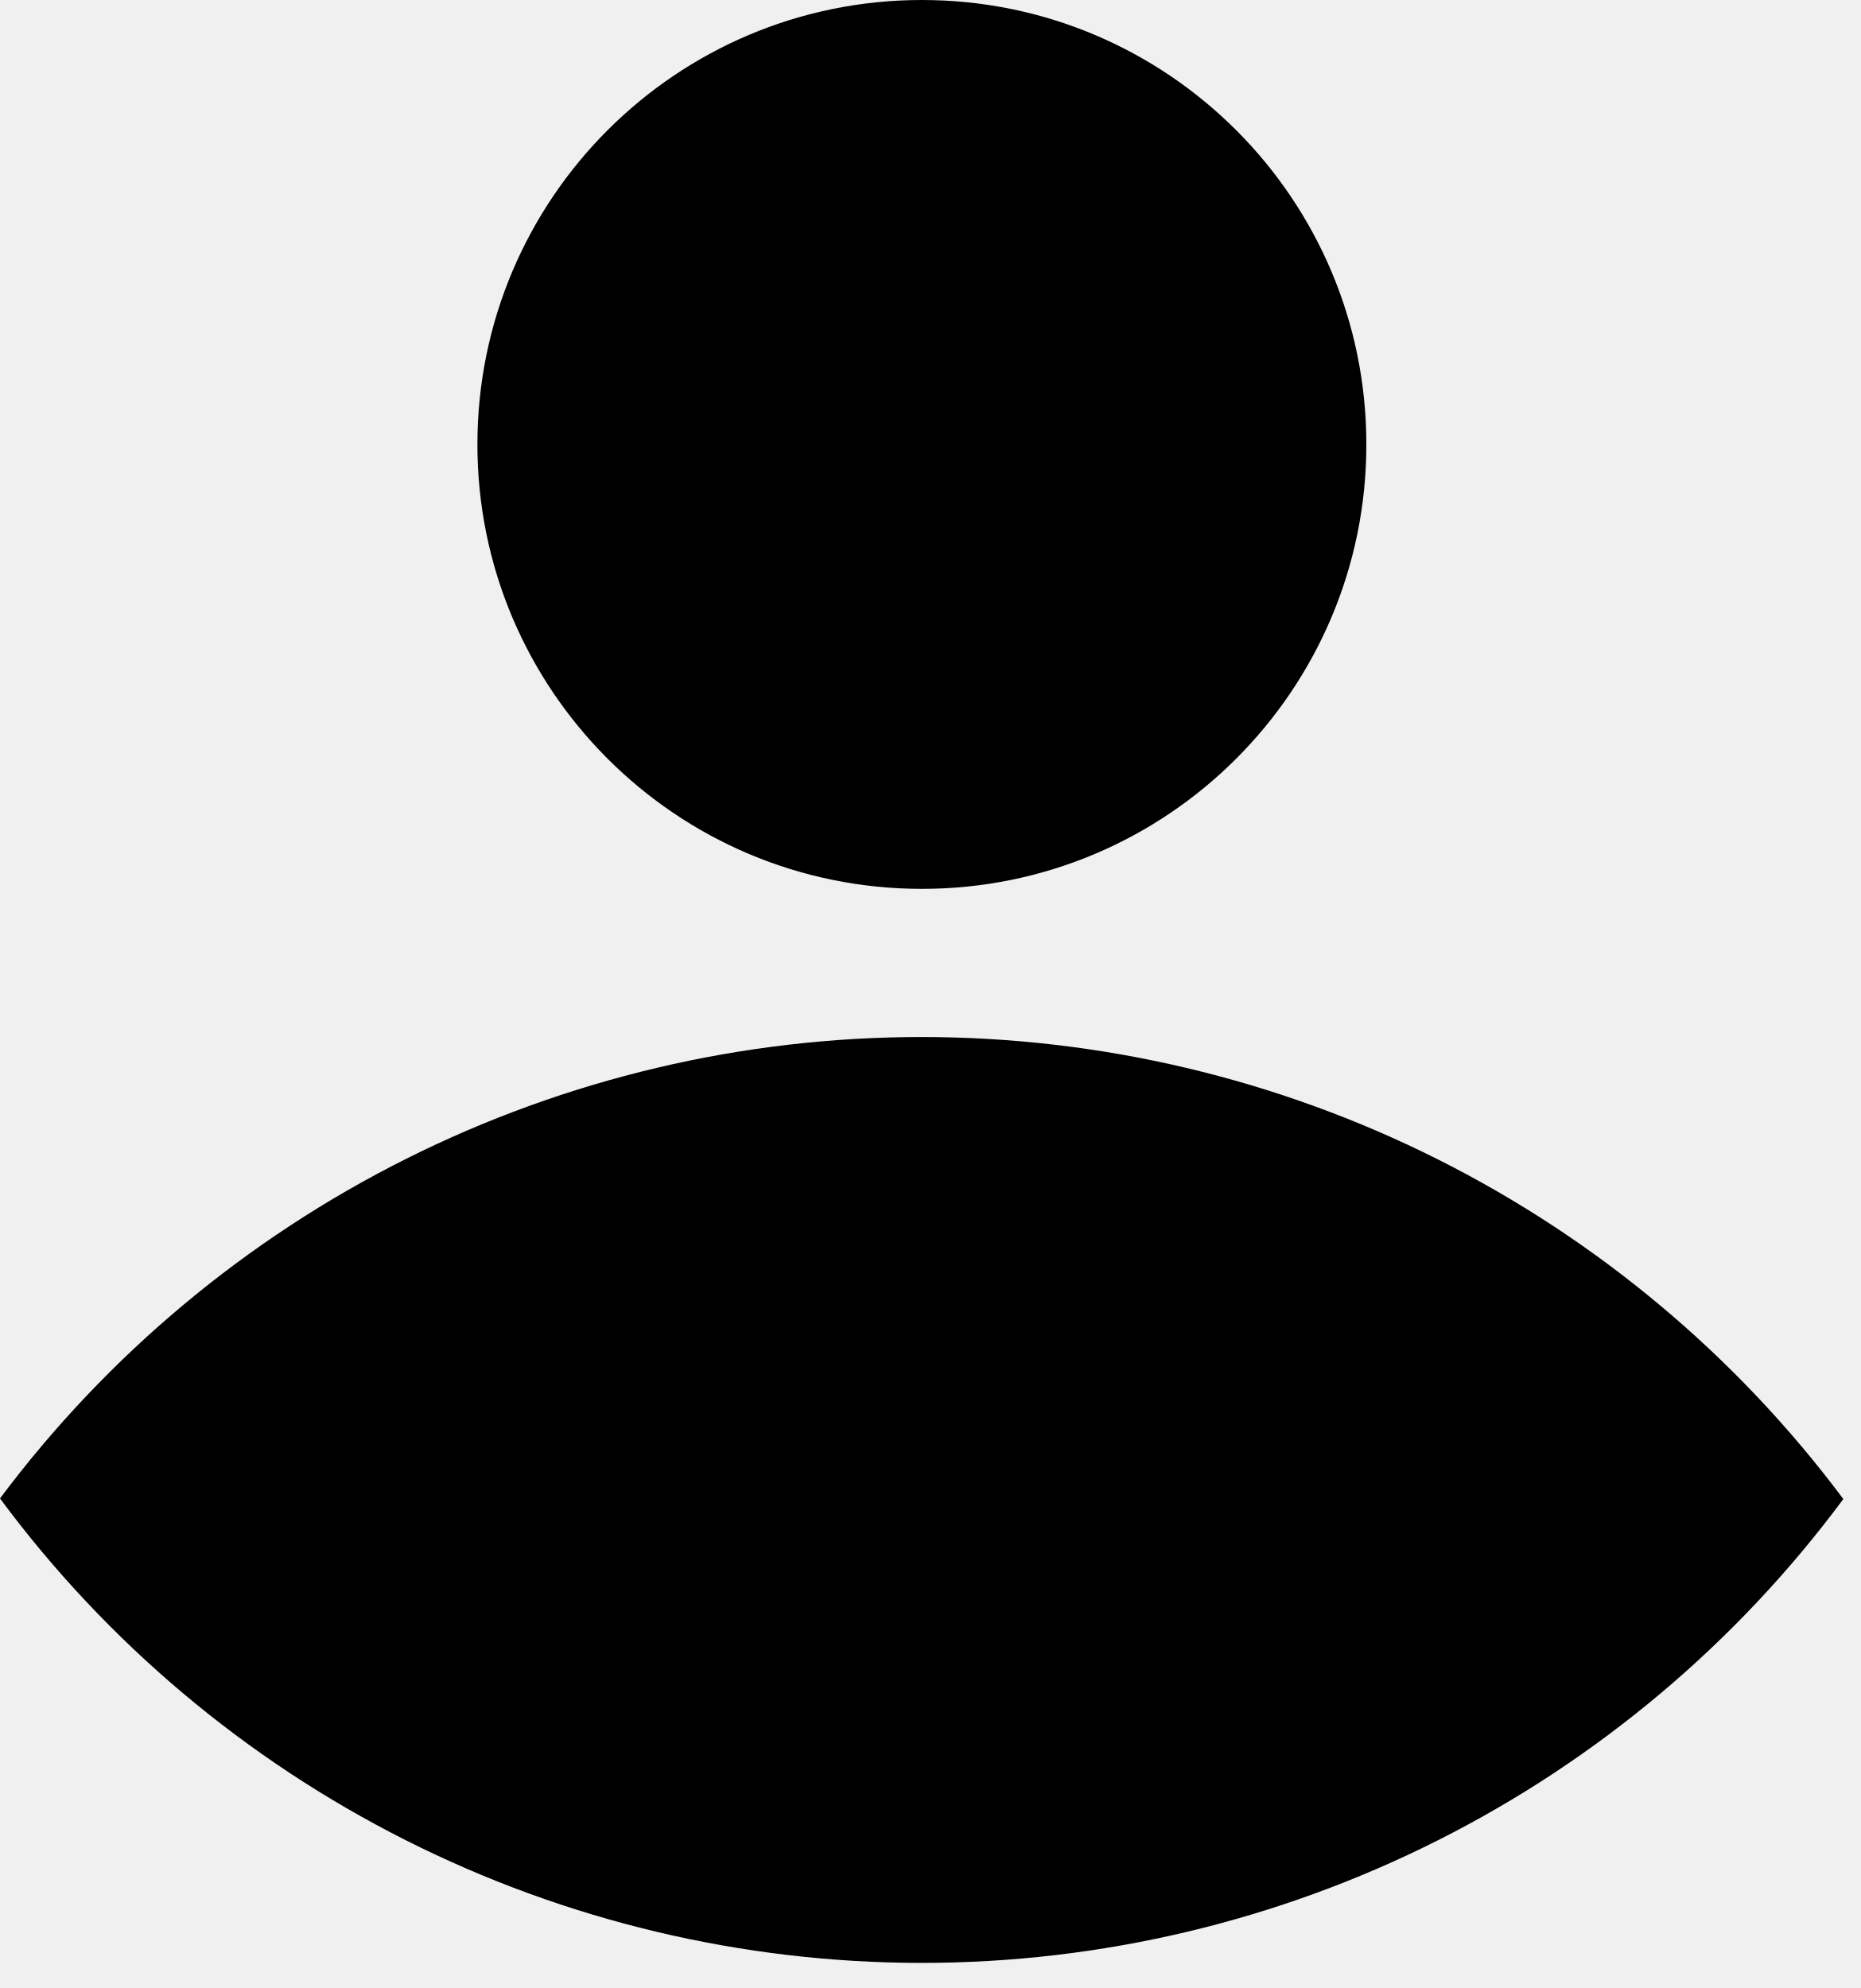
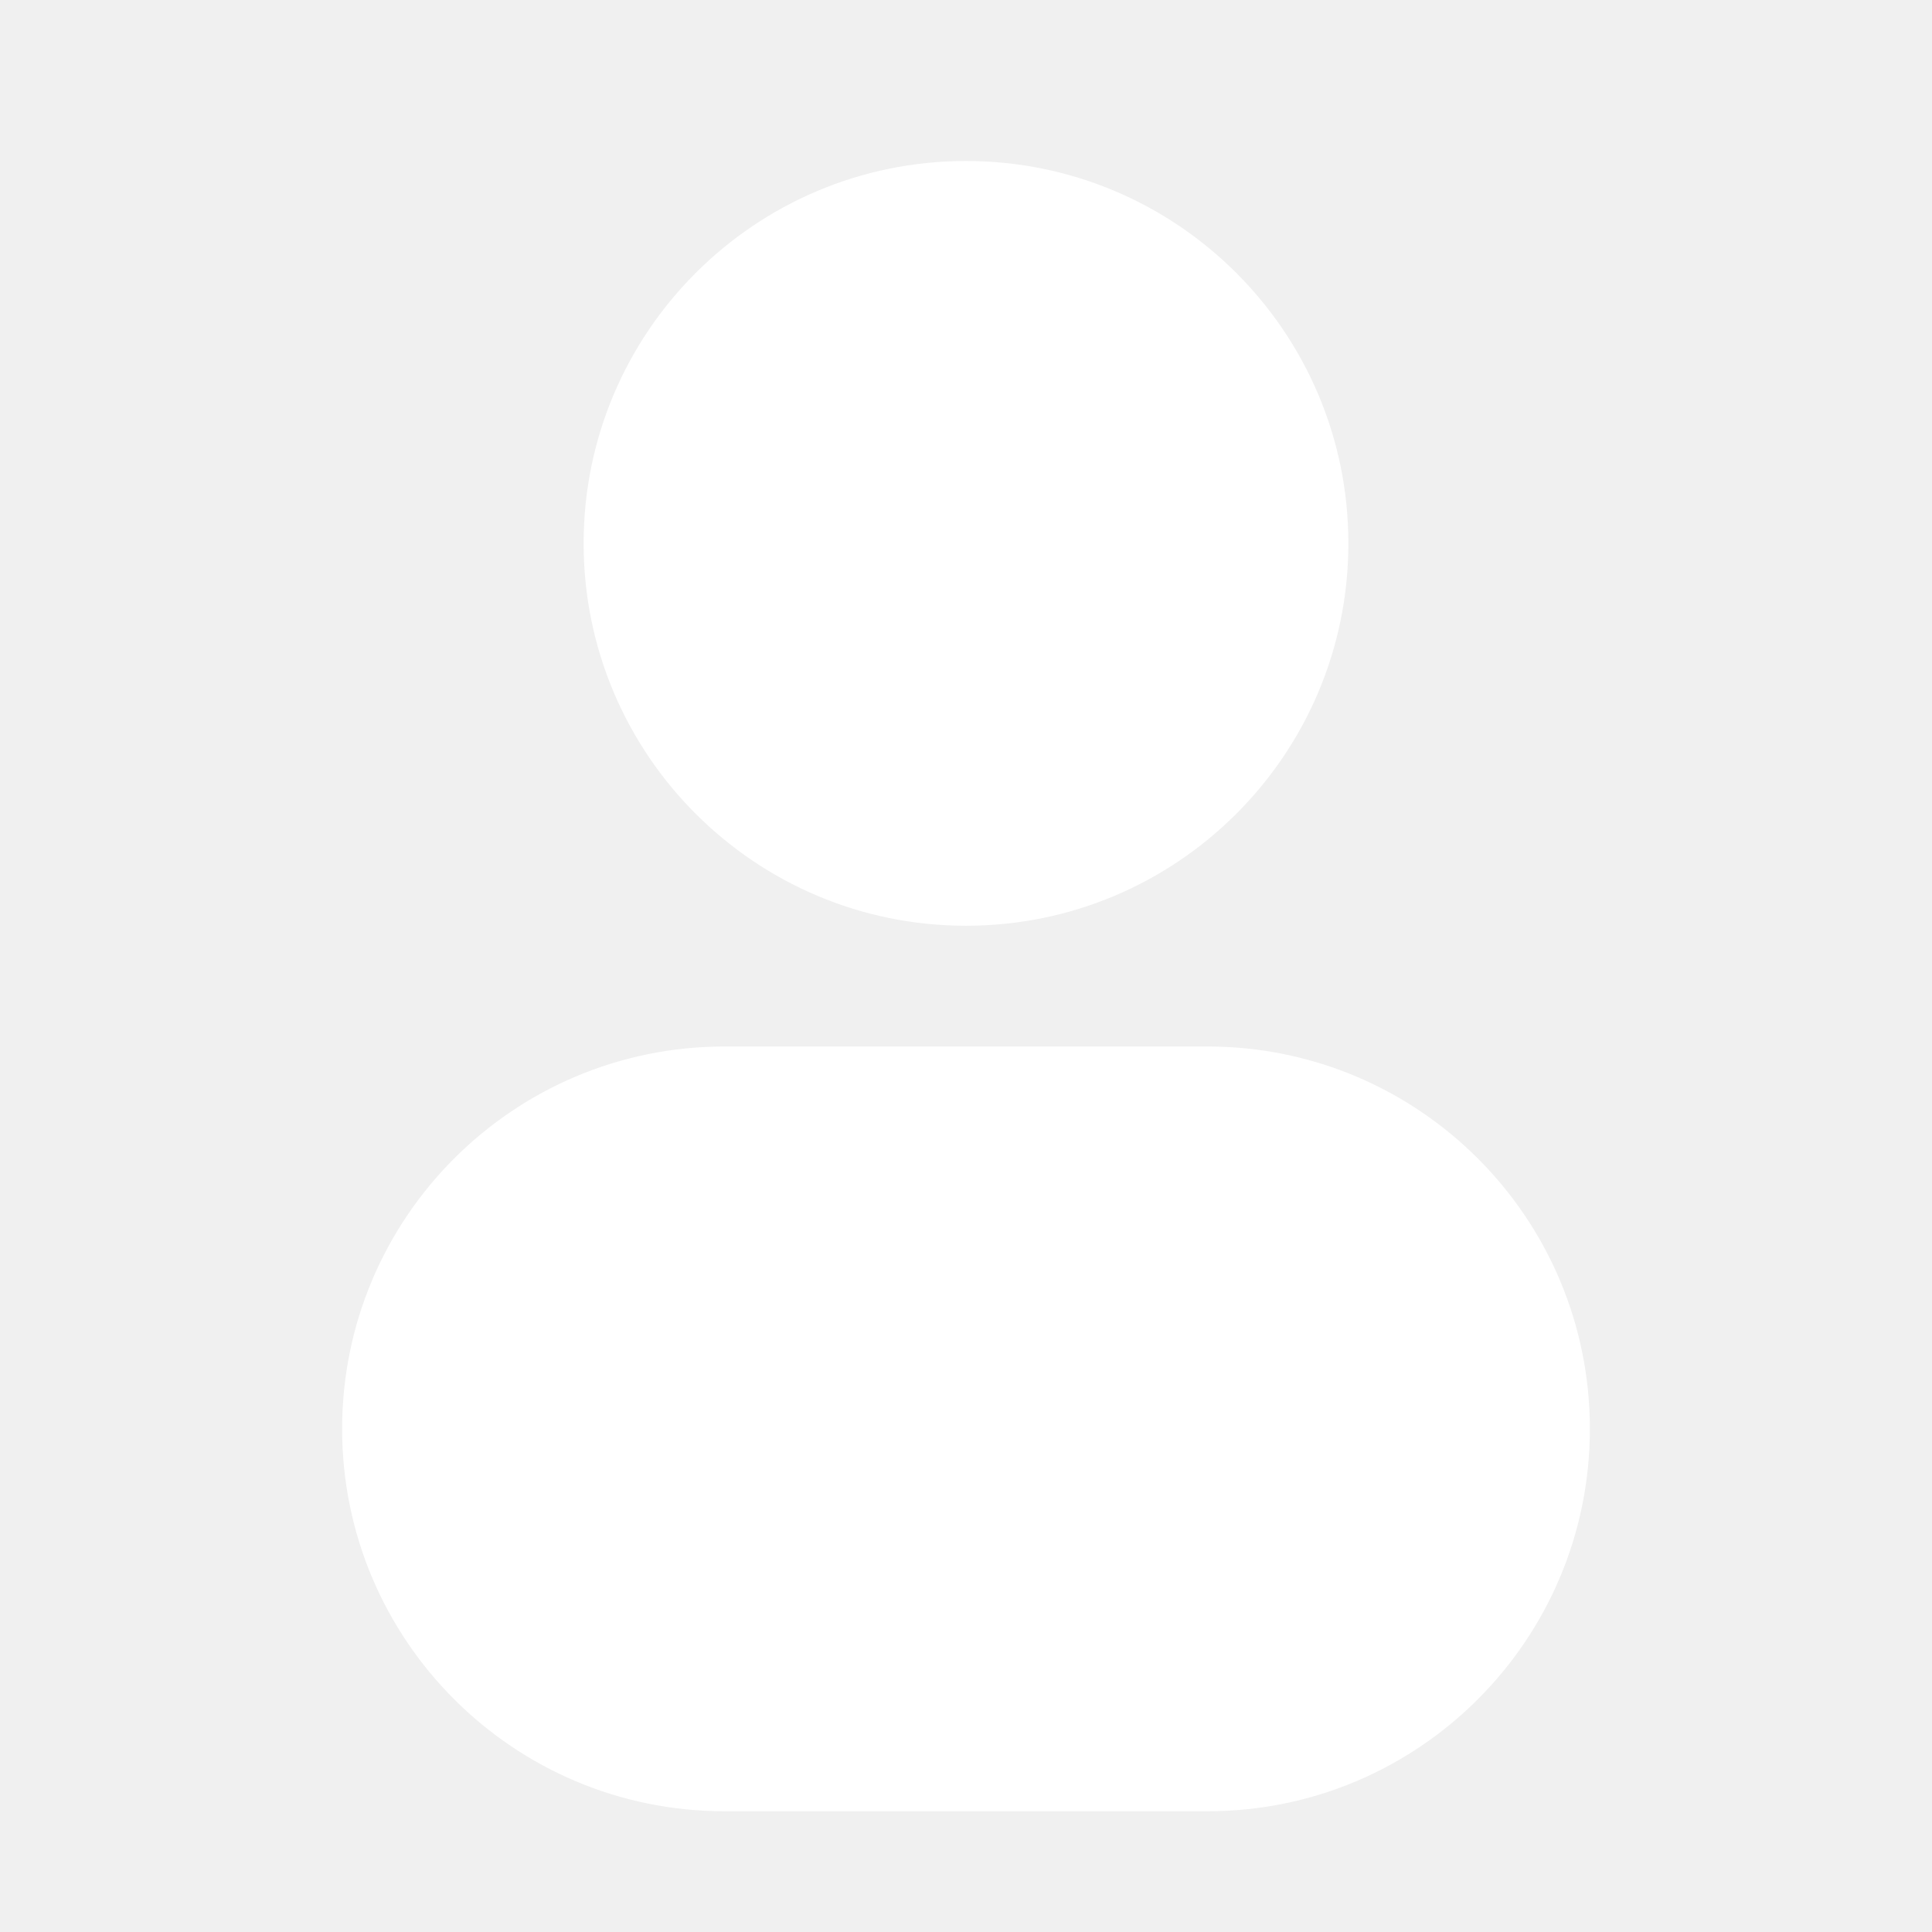
- <svg xmlns="http://www.w3.org/2000/svg" width="73" height="78" viewBox="0 0 73 78" fill="none">
-   <path d="M72.315 58.815C68.114 53.19 62.658 48.623 56.383 45.476C50.107 42.329 43.184 40.69 36.163 40.688C29.143 40.685 22.218 42.321 15.941 45.463C9.663 48.606 4.205 53.17 0 58.792C4.183 64.442 9.633 69.034 15.911 72.198C22.189 75.363 29.121 77.013 36.151 77.015C43.182 77.017 50.115 75.372 56.395 72.212C62.676 69.051 68.128 64.463 72.315 58.815Z" fill="#000" />
-   <path d="M36.166 34.875C45.797 34.875 53.603 27.068 53.603 17.438C53.603 7.807 45.797 0 36.166 0C26.536 0 18.729 7.807 18.729 17.438C18.729 27.068 26.536 34.875 36.166 34.875Z" fill="#000" />
+ <svg xmlns="http://www.w3.org/2000/svg" width="24" height="24" viewBox="0 0 24 24" fill="none">
+   <path d="M12 2C9.377 2 7.25 4.127 7.25 6.75C7.25 9.373 9.377 11.5 12 11.5C14.623 11.5 16.75 9.373 16.75 6.75C16.75 4.127 14.623 2 12 2Z" fill="#fff" />
+   <path d="M9 13C6.377 13 4.25 15.127 4.25 17.75C4.25 20.373 6.377 22.5 9 22.5H15C17.623 22.5 19.75 20.373 19.75 17.75C19.75 15.127 17.623 13 15 13H9Z" fill="#fff" />
</svg>
